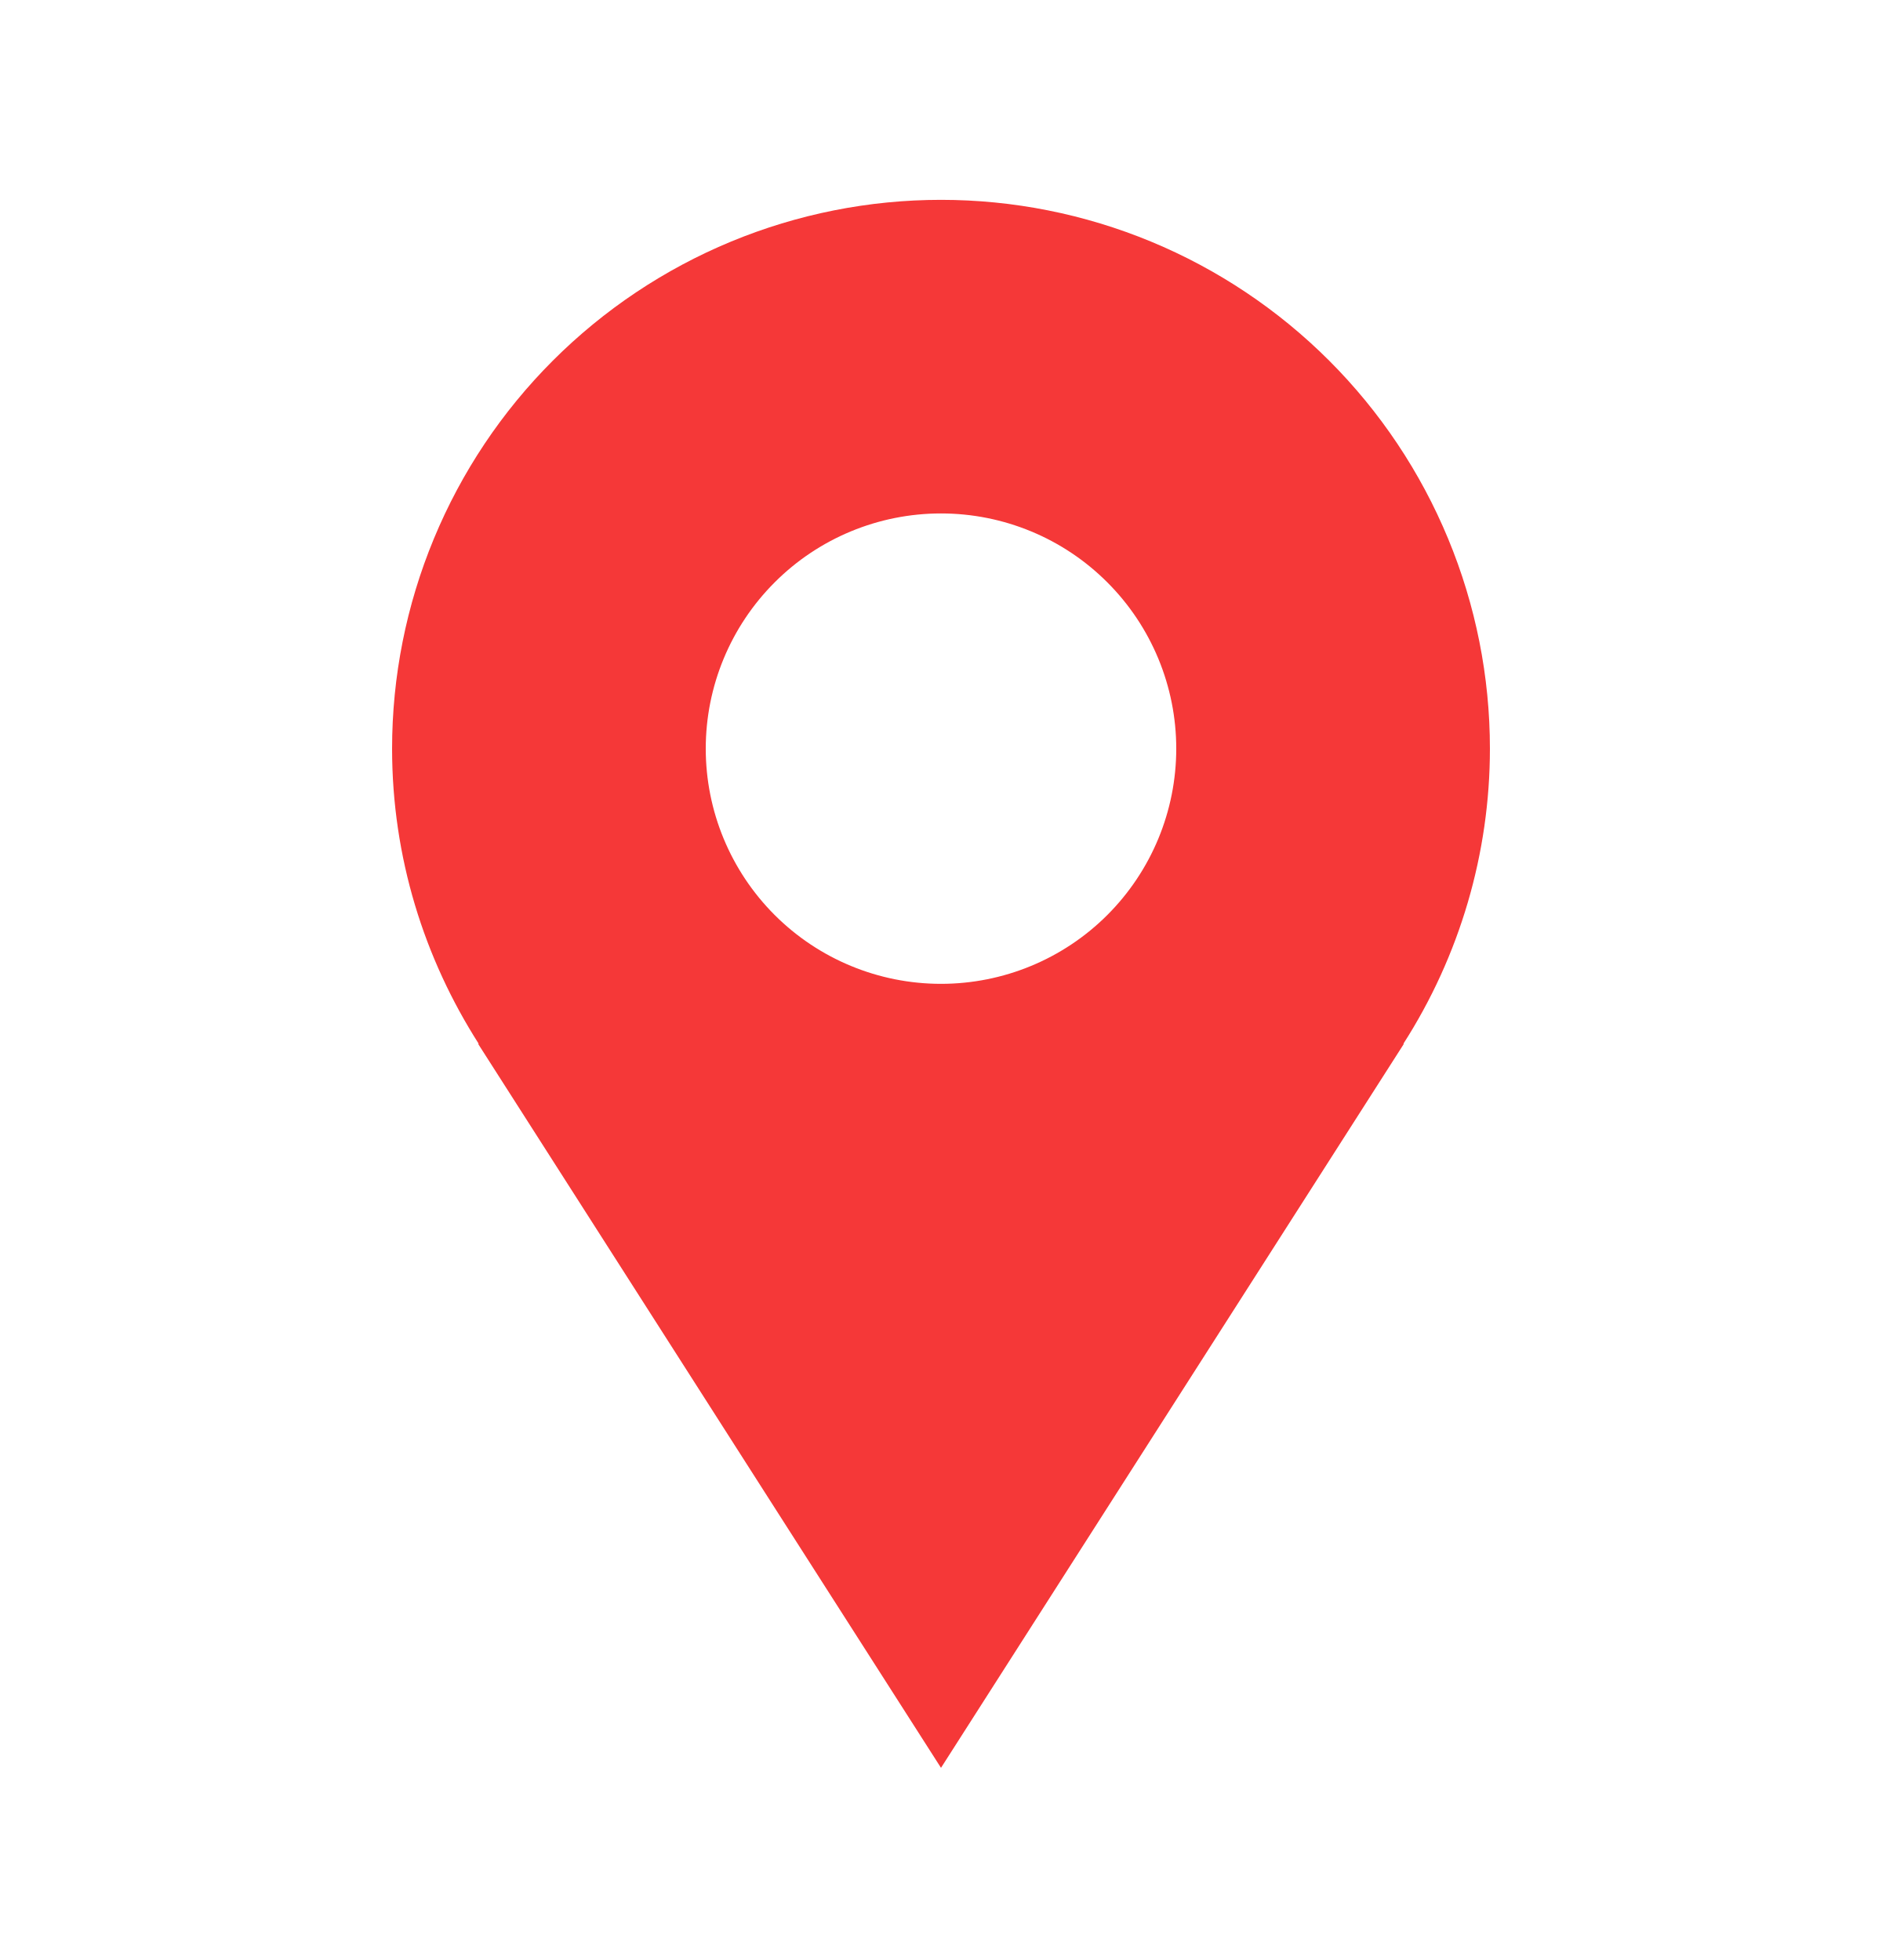
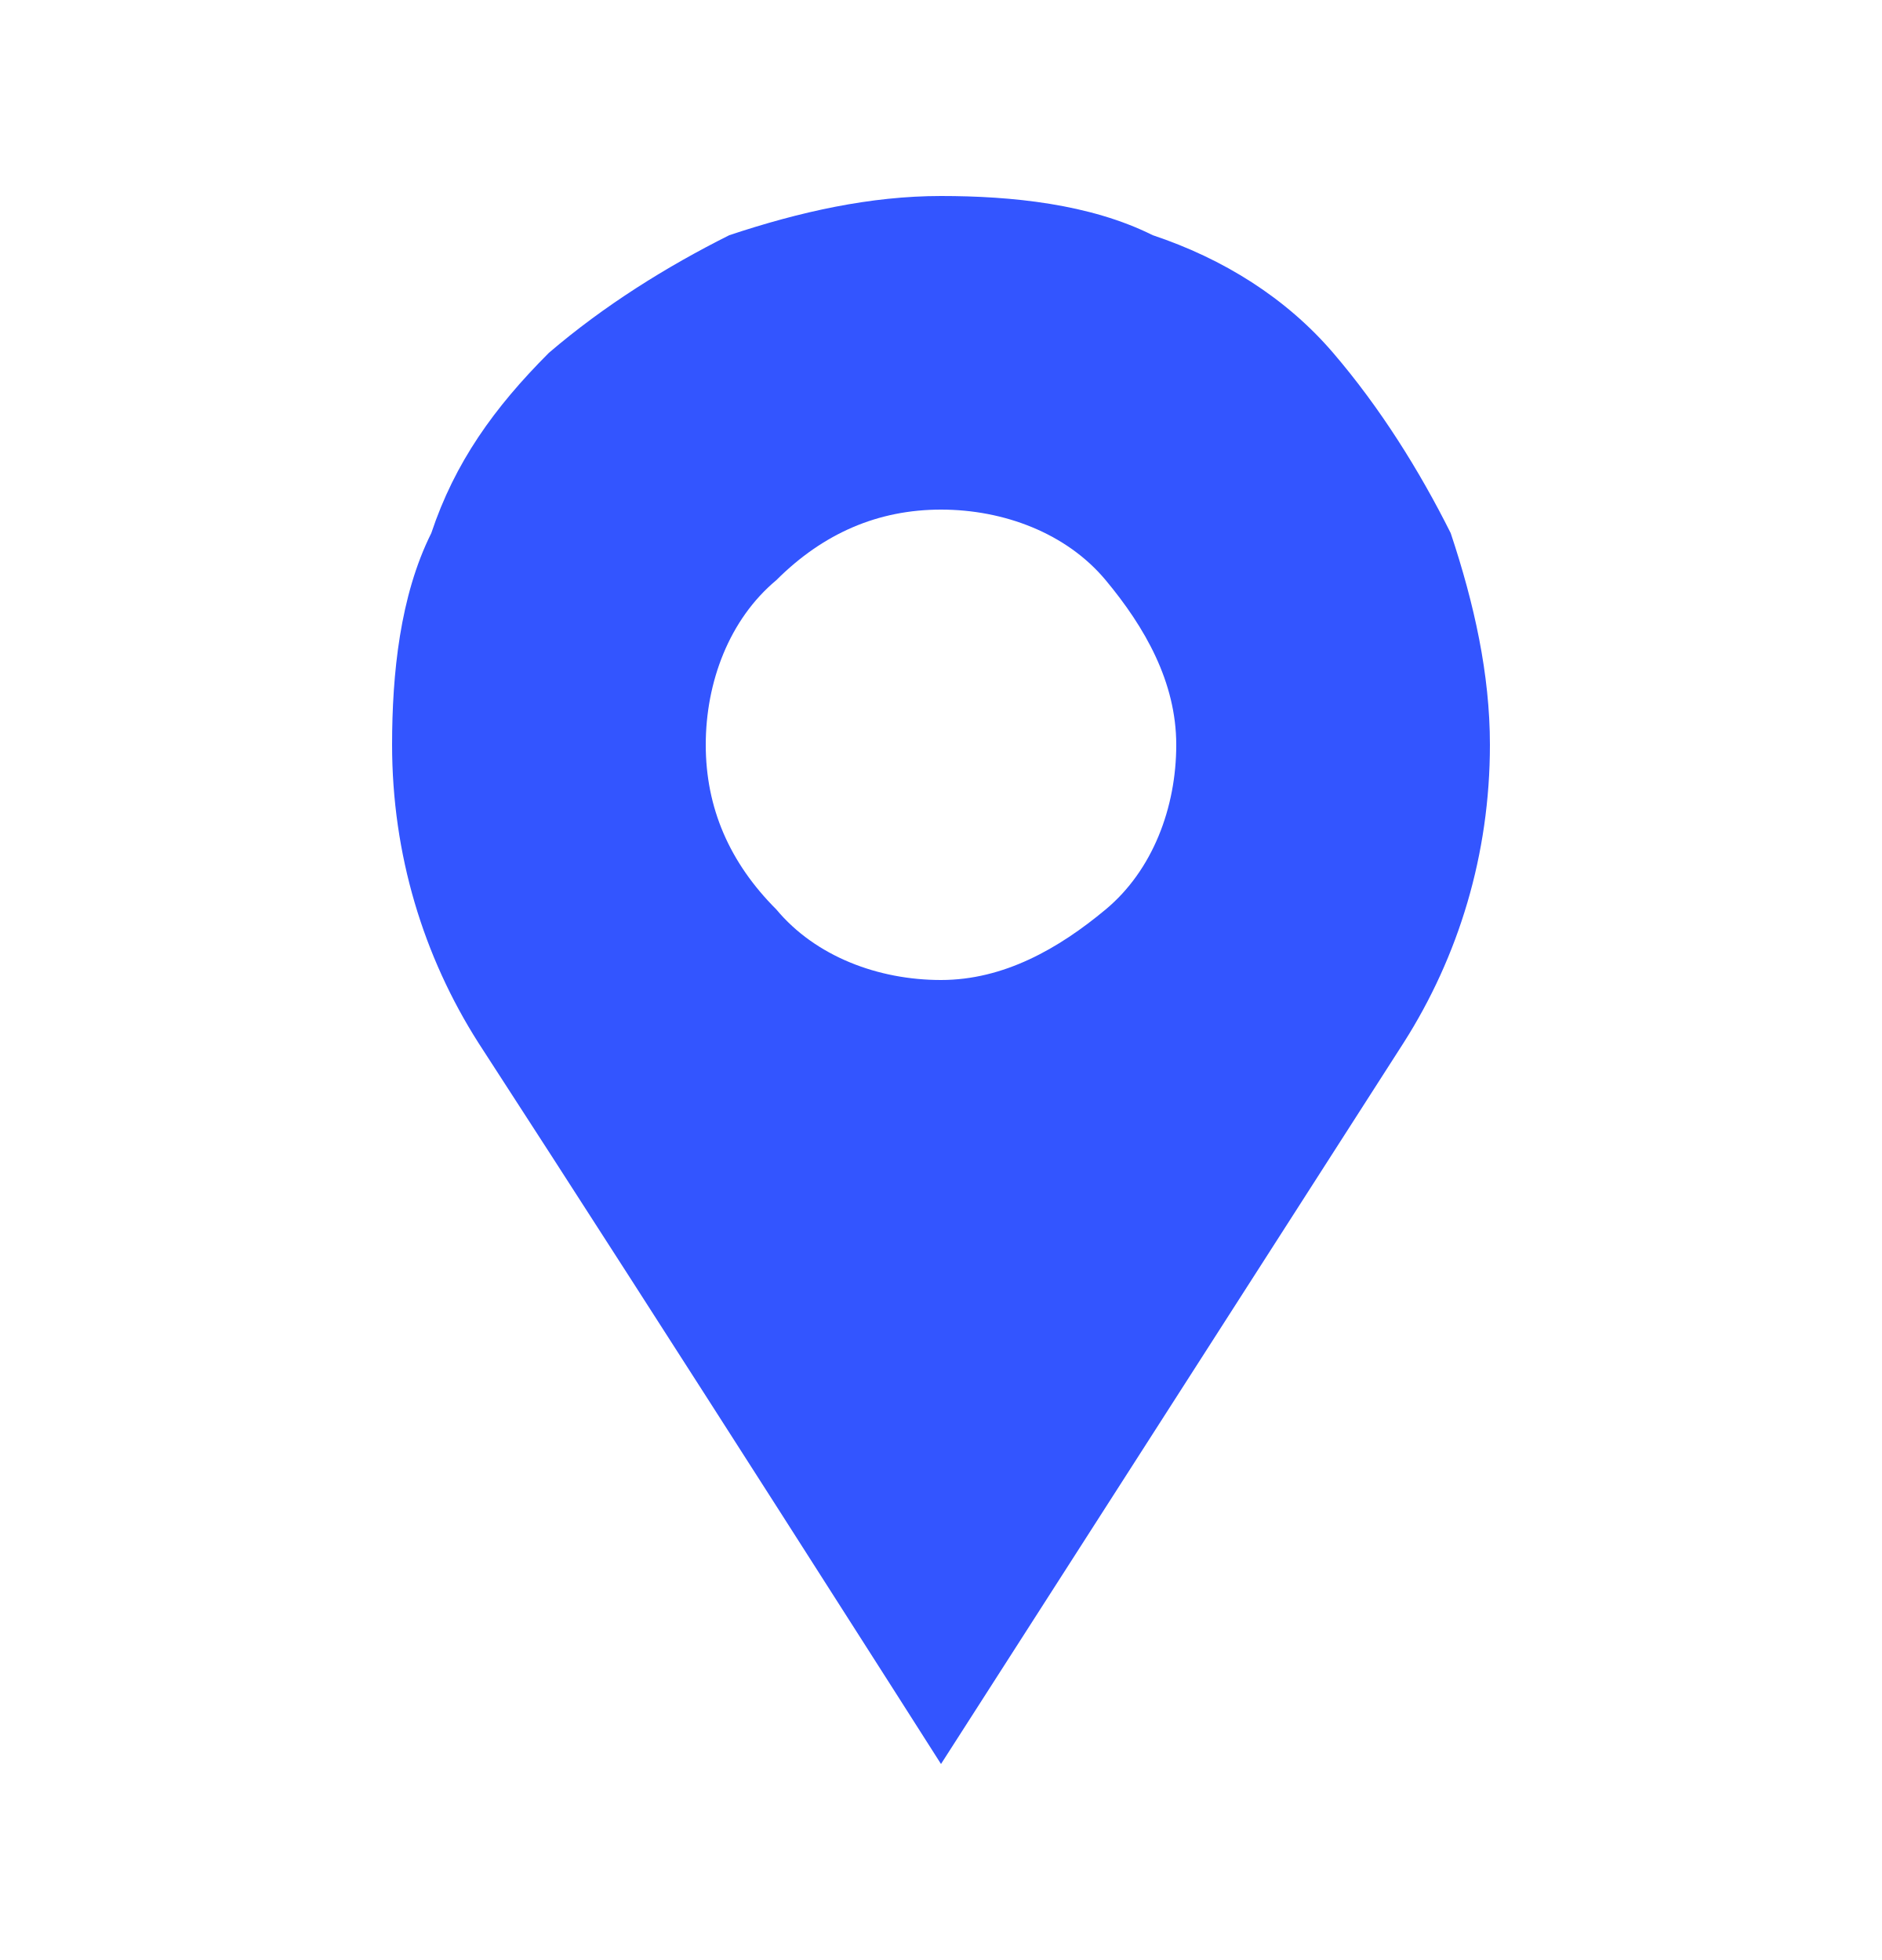
- <svg xmlns="http://www.w3.org/2000/svg" width="24" height="25" viewBox="0 0 24 25" fill="none">
-   <path d="M19 9.549C19 8.63 18.819 7.72 18.467 6.871C18.115 6.021 17.6 5.25 16.95 4.6C16.3 3.95 15.528 3.434 14.679 3.082C13.829 2.73 12.919 2.549 12 2.549C11.081 2.549 10.171 2.73 9.321 3.082C8.472 3.434 7.7 3.95 7.05 4.6C6.4 5.25 5.885 6.021 5.533 6.871C5.181 7.72 5 8.63 5 9.549C5 10.936 5.41 12.226 6.105 13.314H6.097C8.457 17.009 12 22.549 12 22.549L17.903 13.314H17.896C18.616 12.191 19 10.884 19 9.549ZM12 12.549C11.204 12.549 10.441 12.233 9.879 11.671C9.316 11.108 9 10.345 9 9.549C9 8.754 9.316 7.991 9.879 7.428C10.441 6.865 11.204 6.549 12 6.549C12.796 6.549 13.559 6.865 14.121 7.428C14.684 7.991 15 8.754 15 9.549C15 10.345 14.684 11.108 14.121 11.671C13.559 12.233 12.796 12.549 12 12.549Z" fill="#F53838" />
+ <svg xmlns="http://www.w3.org/2000/svg" version="1.1" viewBox="0 0 24 25">
+   <defs>
+     <style>
+       .cls-1 {
+         fill: #35f;
+       }
+     </style>
+   </defs>
+   <g>
+     <g id="Layer_1">
+       <path class="cls-1" d="M19,9.5c0-.9-.2-1.8-.5-2.7-.4-.8-.9-1.6-1.5-2.3-.6-.7-1.4-1.2-2.3-1.5-.8-.4-1.8-.5-2.7-.5s-1.8.2-2.7.5c-.8.4-1.6.9-2.3,1.5-.7.7-1.2,1.4-1.5,2.3-.4.8-.5,1.8-.5,2.7,0,1.4.4,2.7,1.1,3.8h0c2.4,3.7,5.9,9.2,5.9,9.2l5.9-9.2h0c.7-1.1,1.1-2.4,1.1-3.8ZM12,12.5c-.8,0-1.6-.3-2.1-.9-.6-.6-.9-1.3-.9-2.1s.3-1.6.9-2.1c.6-.6,1.3-.9,2.1-.9s1.6.3,2.1.9.9,1.3.9,2.1-.3,1.6-.9,2.1-1.3.9-2.1.9Z" />
+     </g>
+   </g>
</svg>
